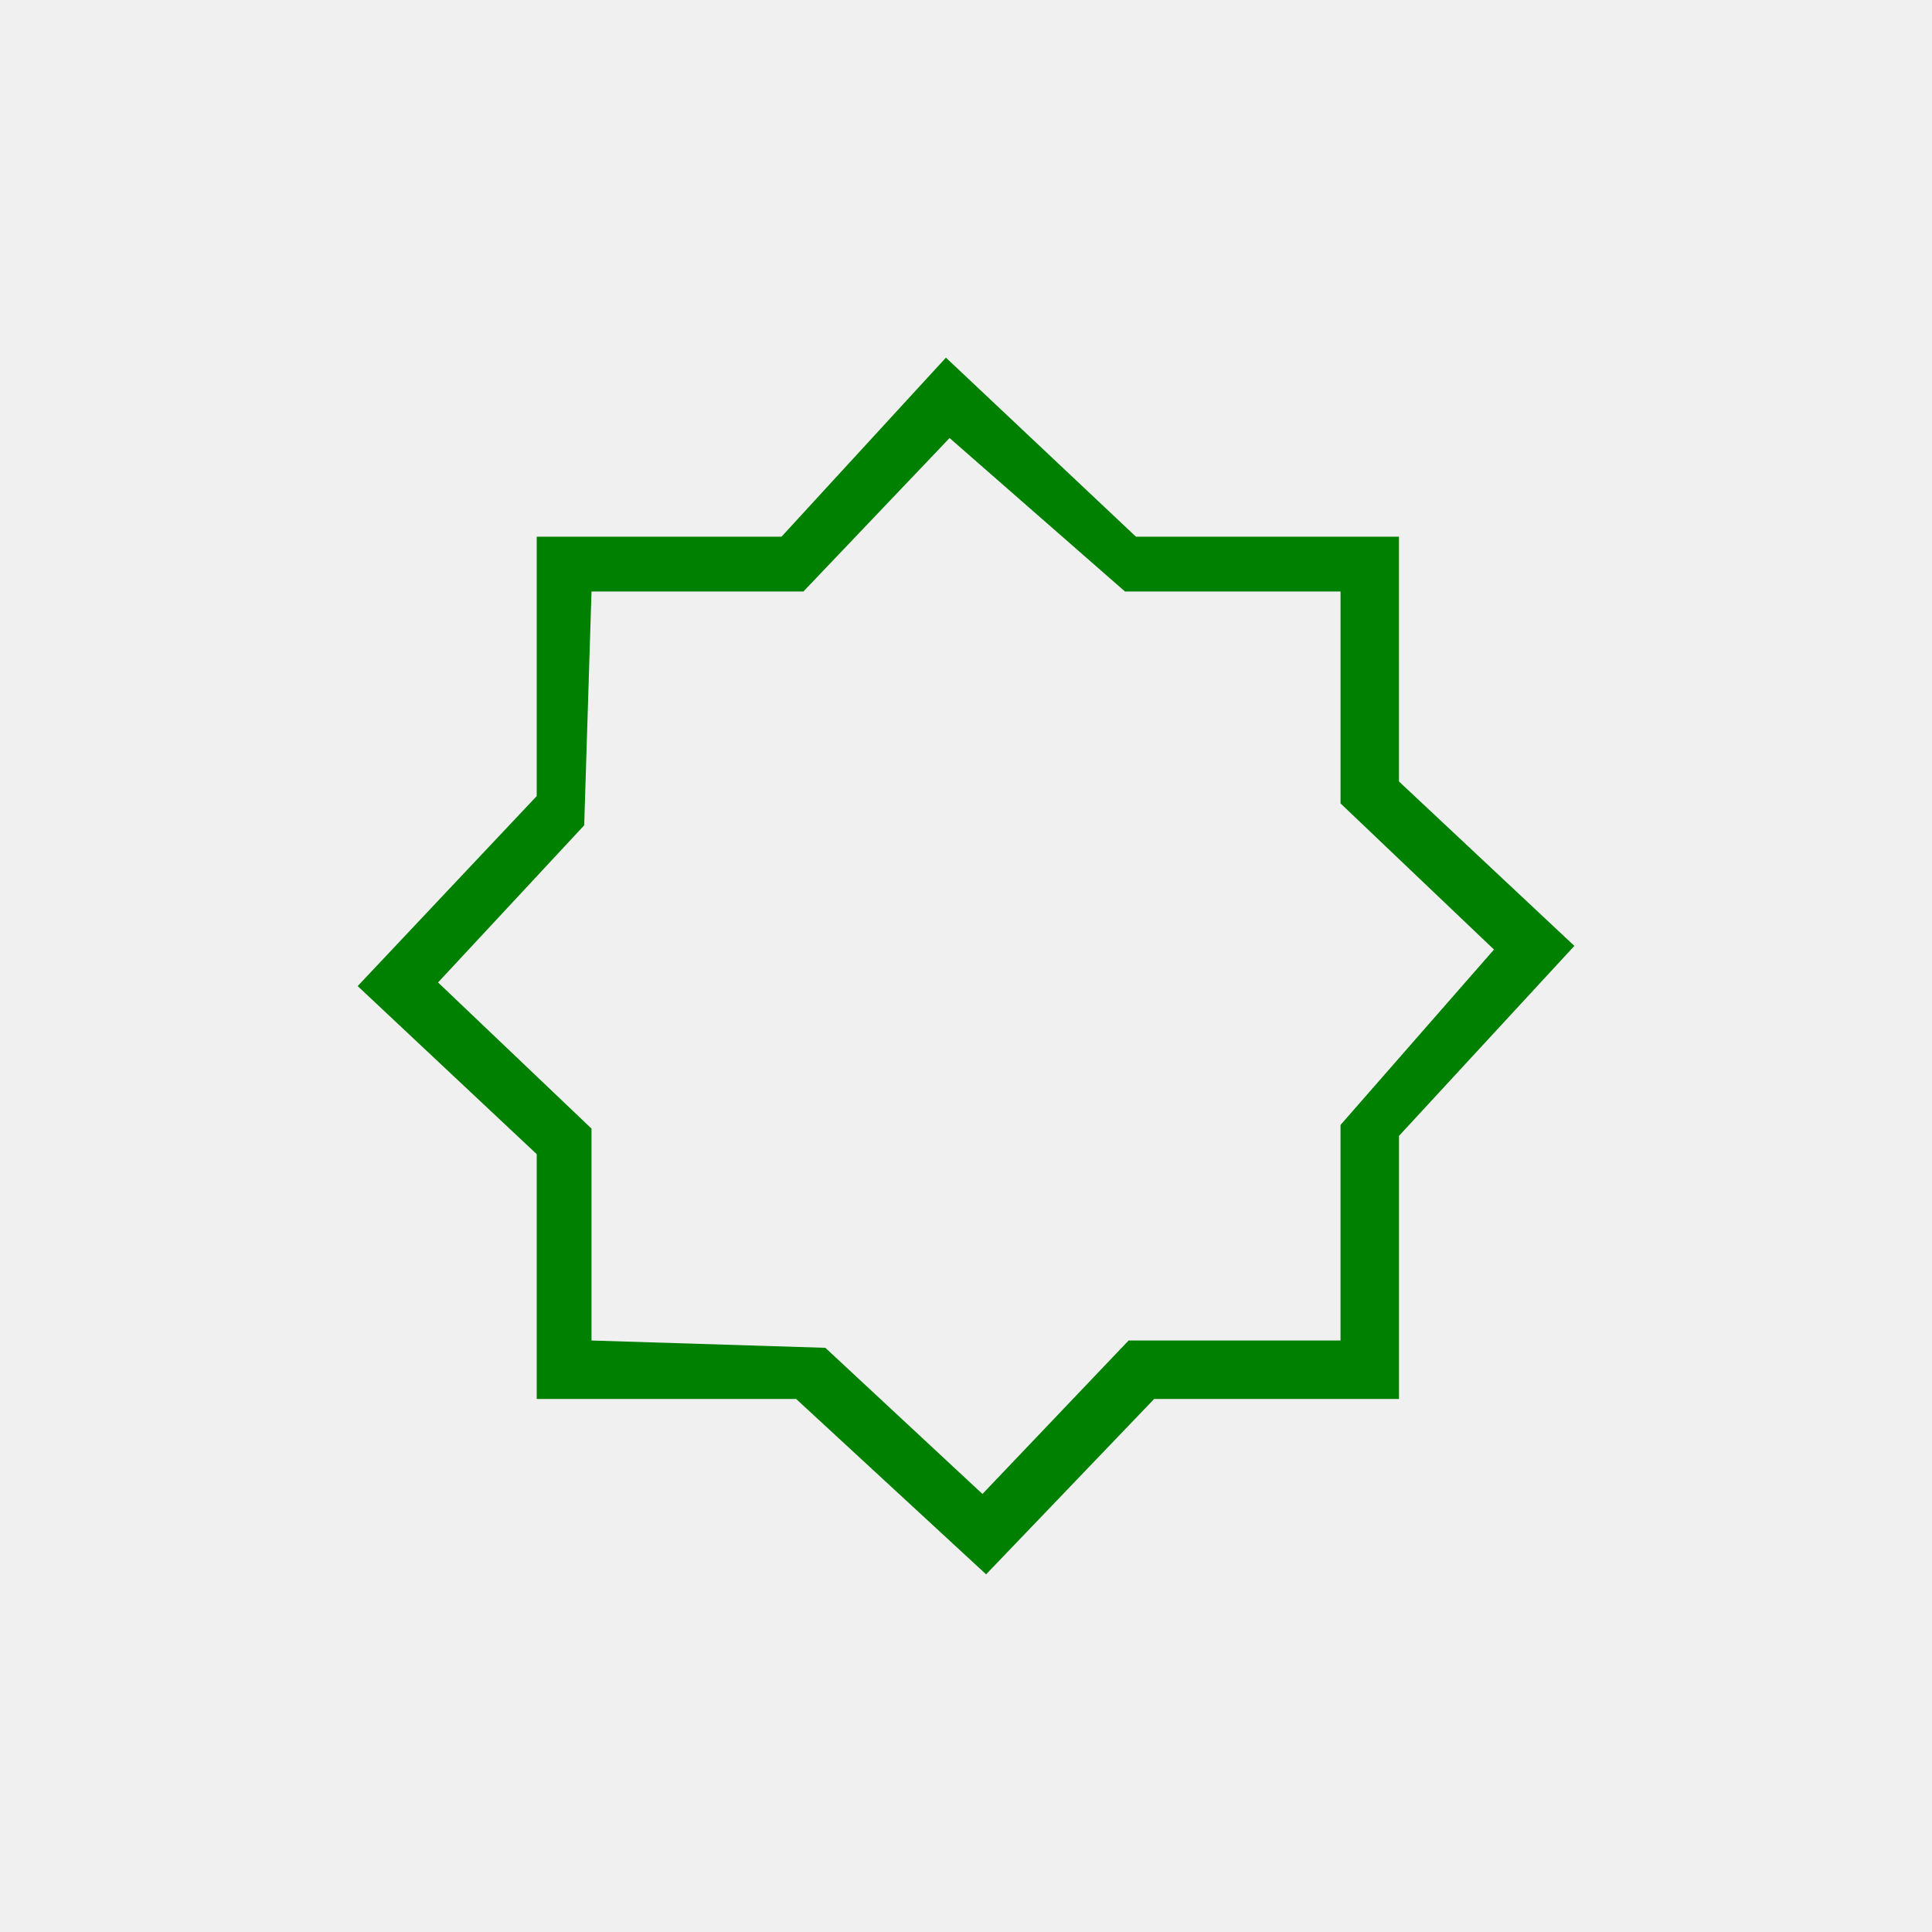
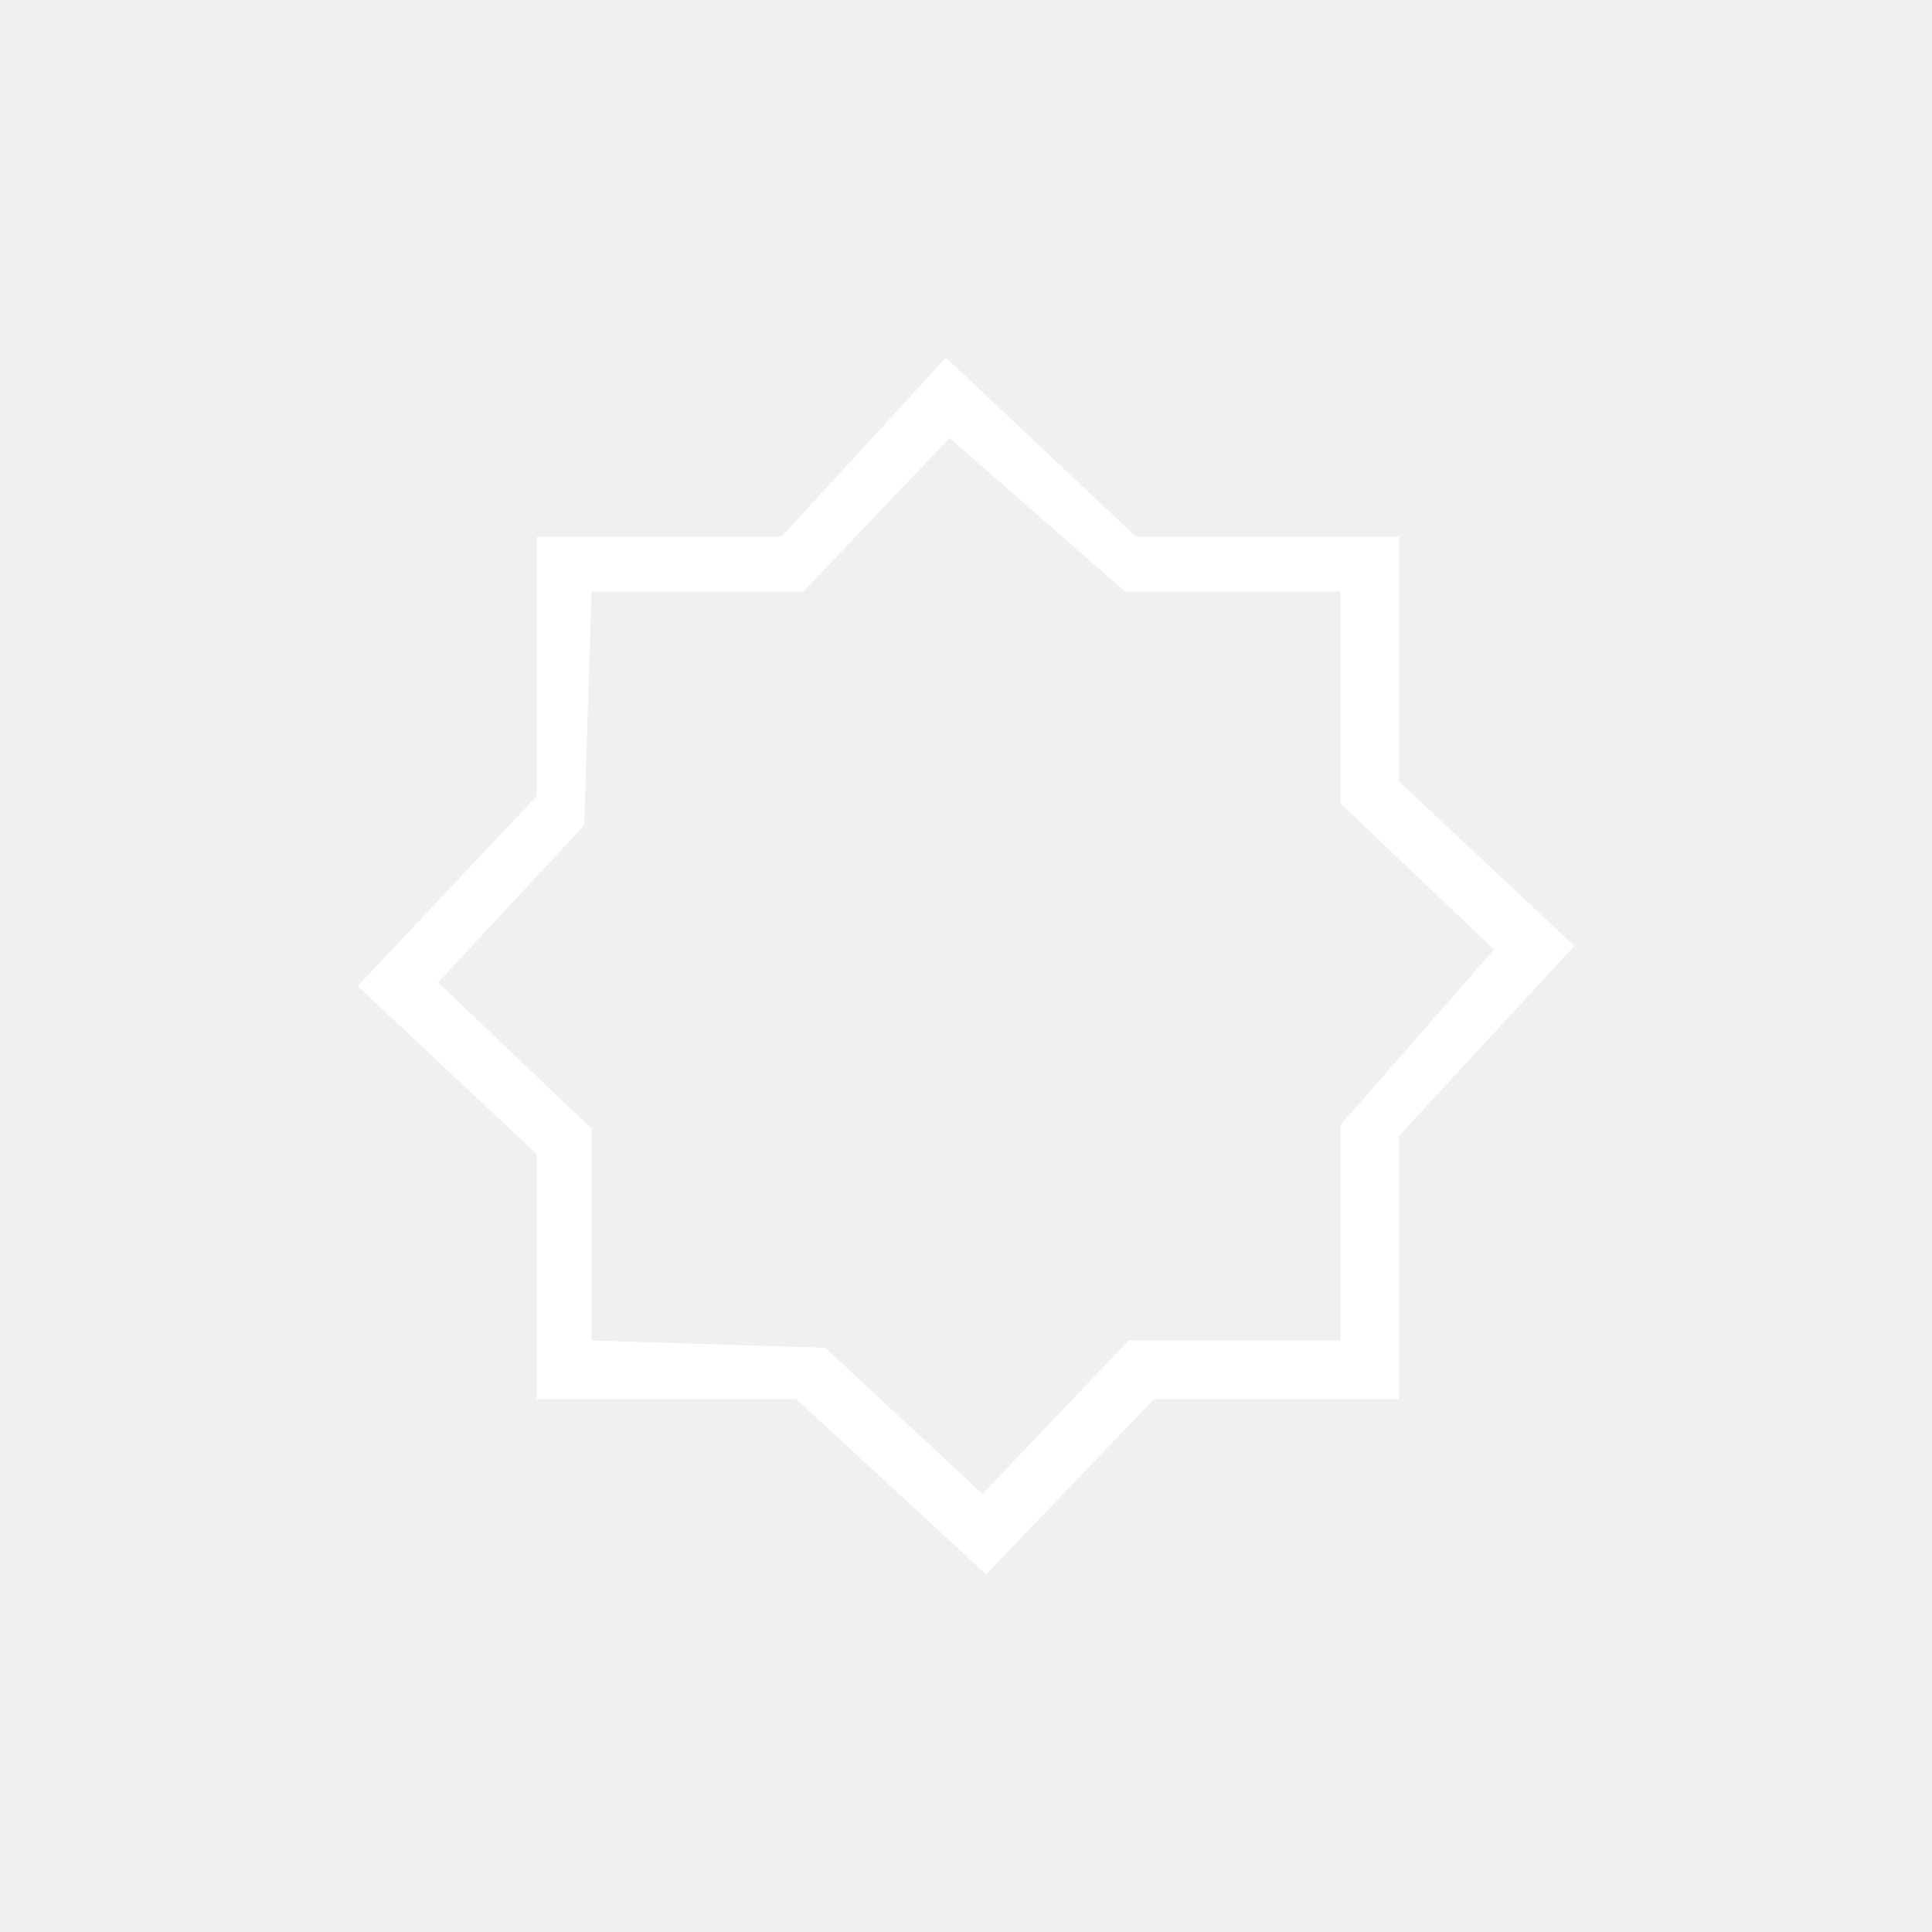
- <svg xmlns="http://www.w3.org/2000/svg" fill="green" width="752pt" height="752pt" version="1.1" viewBox="0 0 752 752">
+ <svg xmlns="http://www.w3.org/2000/svg" fill="white" width="752pt" height="752pt" version="1.1" viewBox="0 0 752 752">
  <defs>
    <clipPath id="a">
      <path d="m139.21 139.21h473.58v473.58h-473.58z" />
    </clipPath>
  </defs>
  <g clip-path="url(#a)">
    <path d="m544.53 304.18 68.266 63.996-68.266 73.953v102.39h-95.285l-65.418 68.266-73.953-68.266h-100.97v-95.285l-69.688-65.418 69.688-73.953v-100.97h95.285l63.996-69.688 73.953 69.688h102.39zm36.977 65.418-59.73-56.887v-82.484h-83.906l-68.266-59.73-56.887 59.73h-82.484l-2.844 91.02-56.887 61.152 59.73 56.887v82.484l91.02 2.844 61.152 56.887 56.887-59.73h82.484v-83.906z" />
  </g>
</svg>
